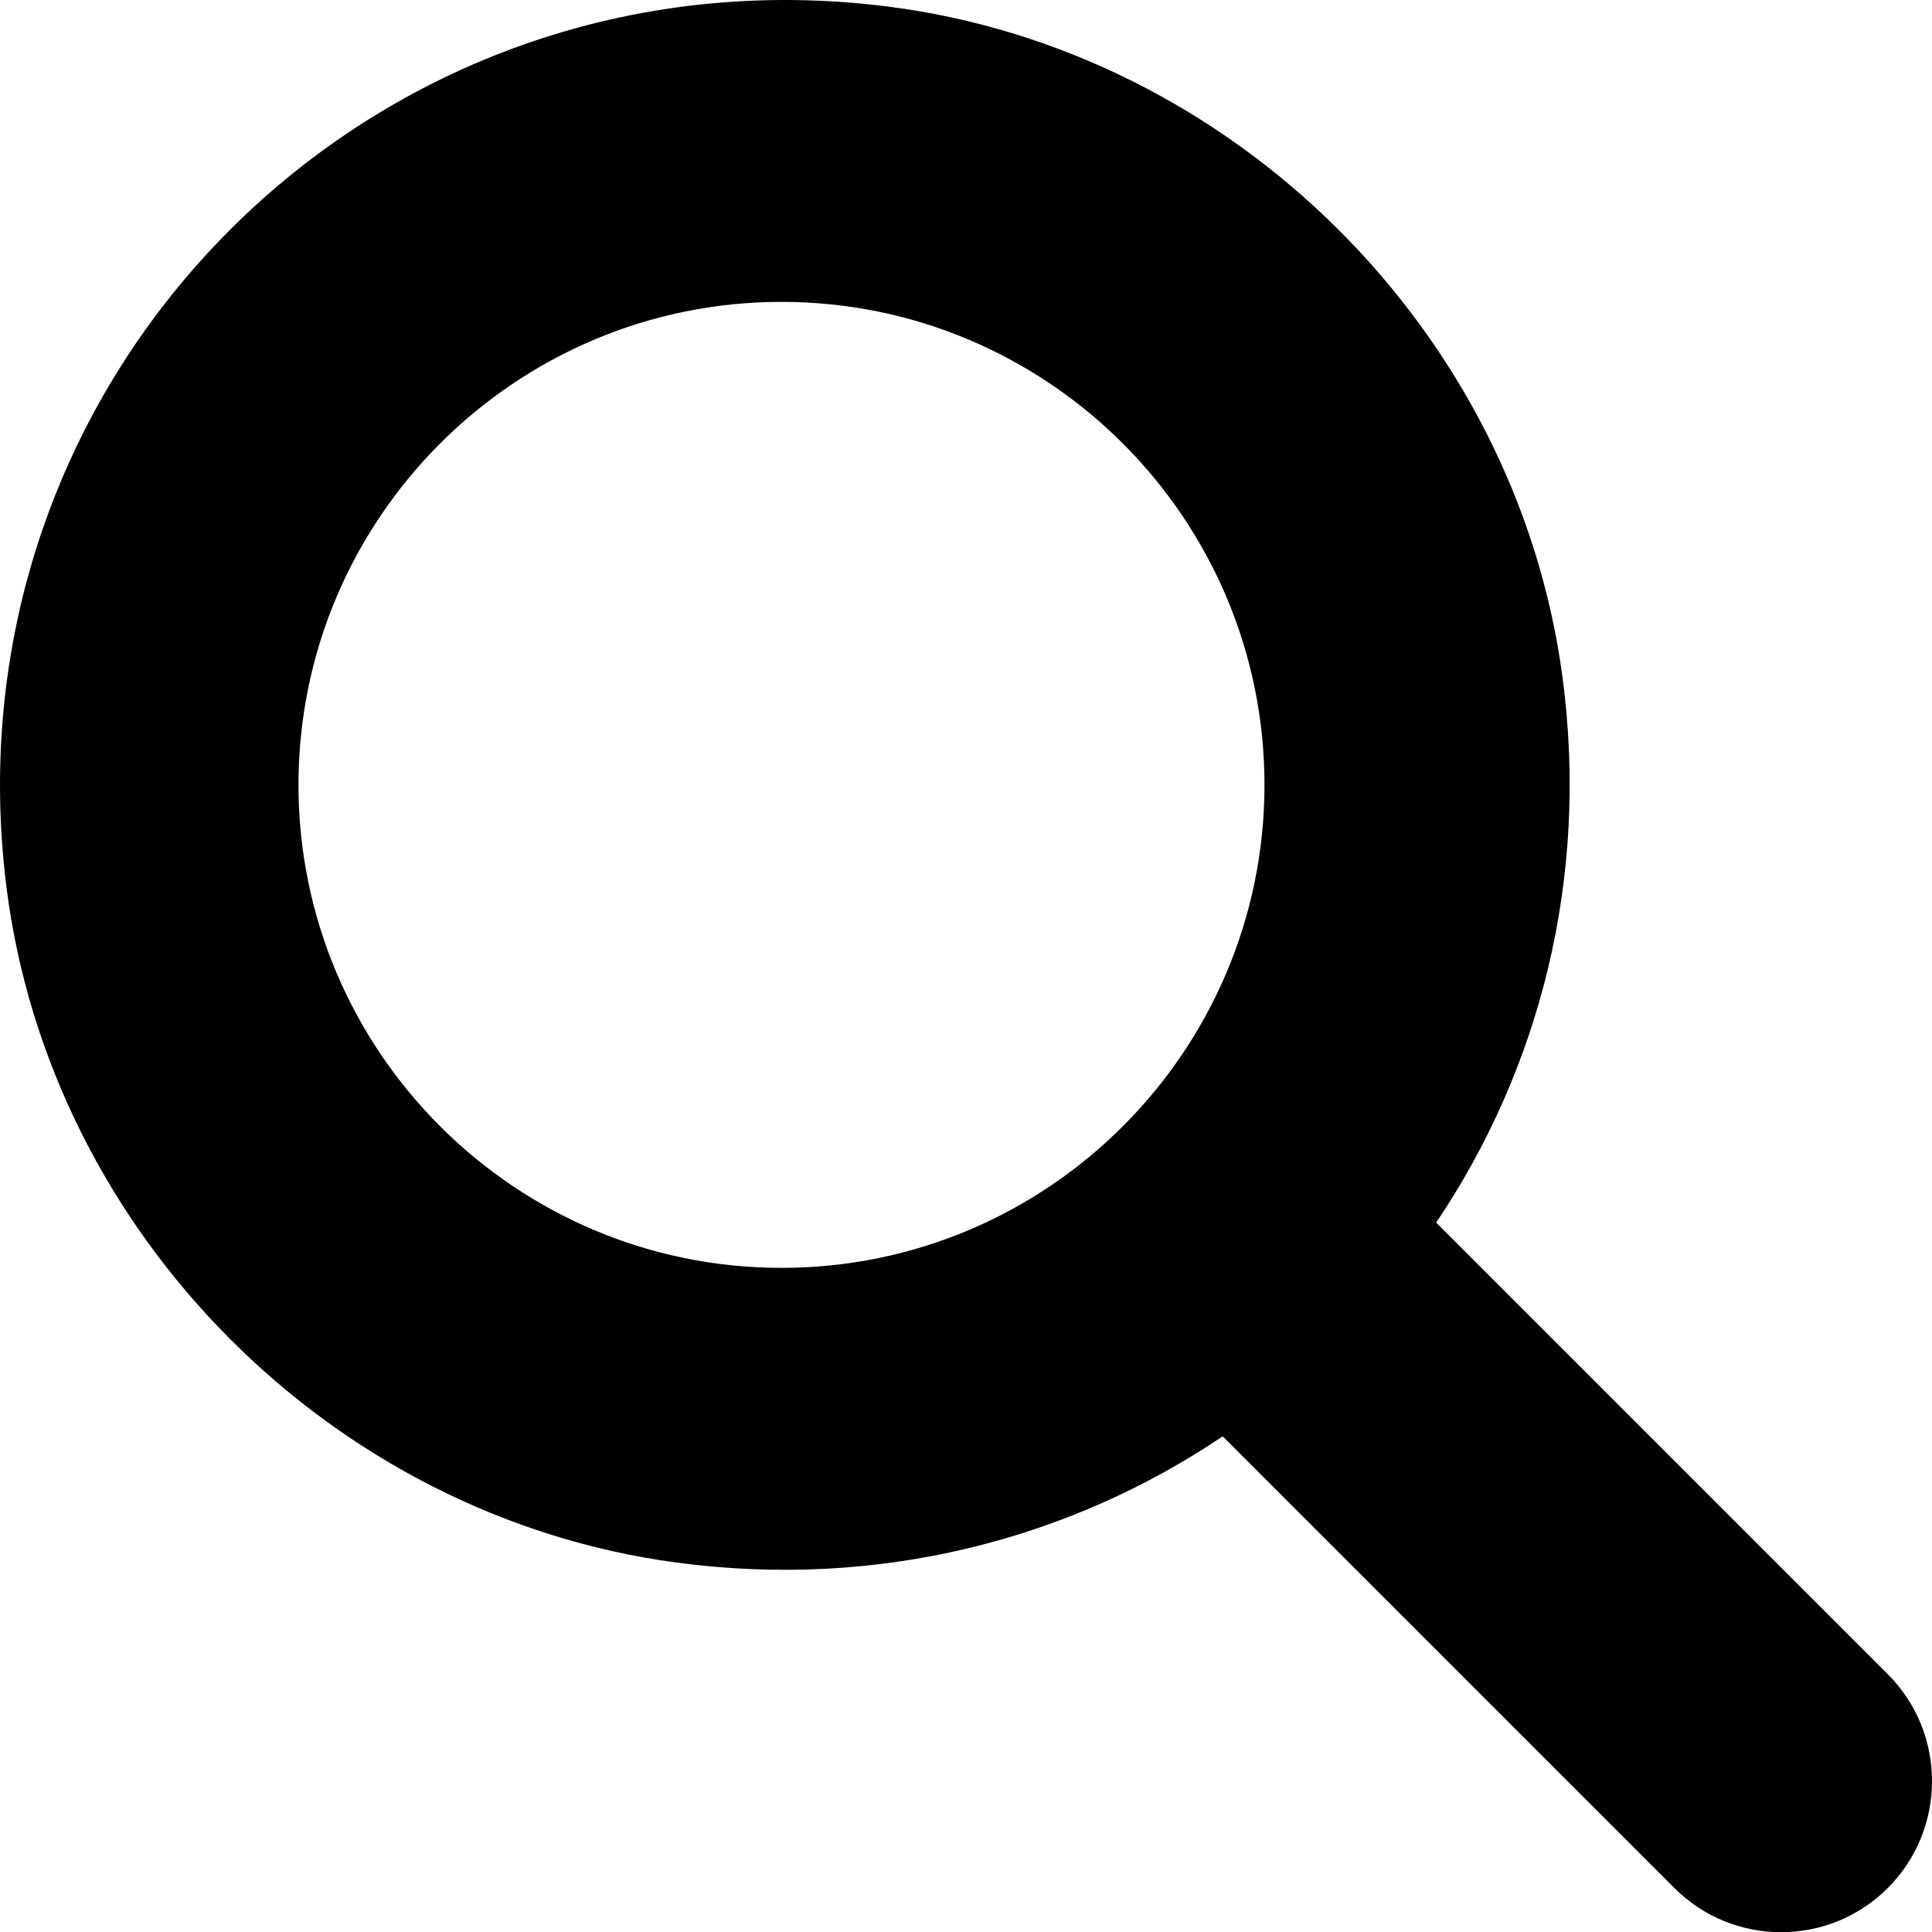
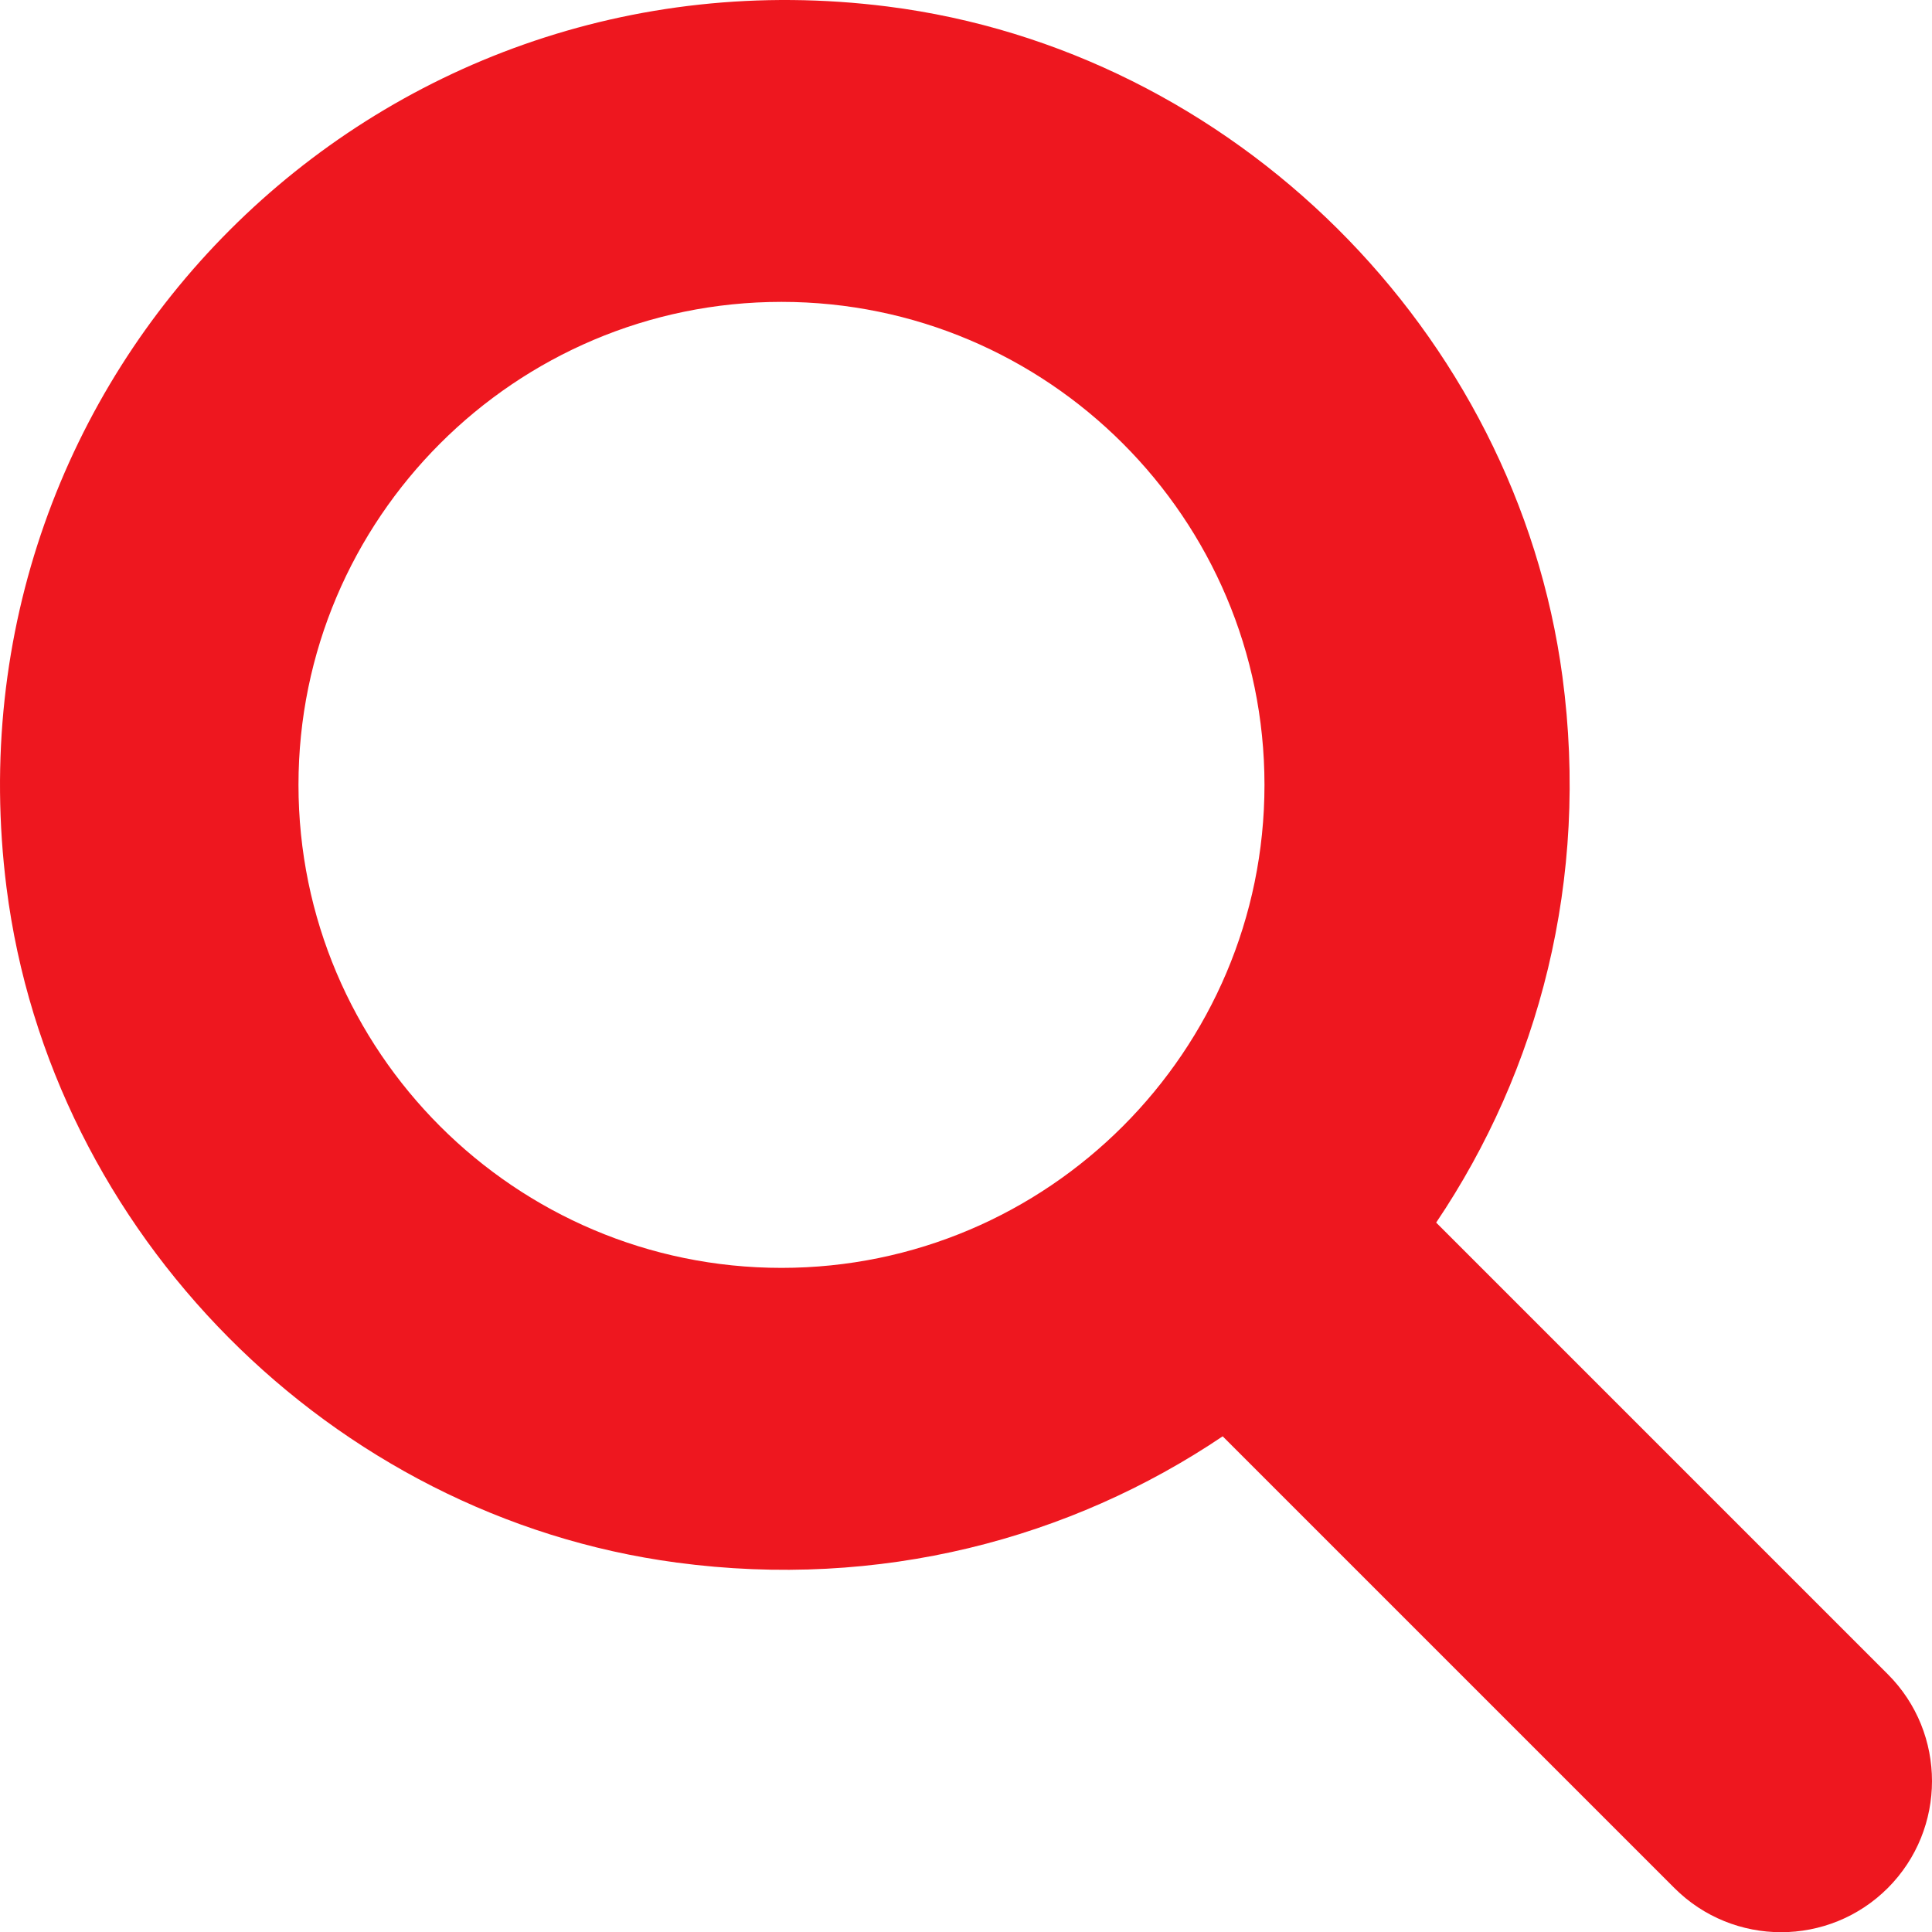
<svg xmlns="http://www.w3.org/2000/svg" viewBox="0 0 512 512">
-   <path d="M500.3 443.7l-119.7-119.7c27.22-40.41 40.65-90.9 33.46-144.7C401.8 87.79 326.8 13.32 235.2 1.723C99.01-15.51-15.51 99.01 1.724 235.2c11.6 91.64 86.08 166.7 177.6 178.9c53.8 7.189 104.3-6.236 144.7-33.46l119.7 119.7c15.62 15.62 40.95 15.62 56.57 0C515.9 484.7 515.9 459.3 500.3 443.7zM79.1 208c0-70.58 57.42-128 128-128s128 57.42 128 128c0 70.58-57.42 128-128 128S79.1 278.6 79.1 208z" />
+   <path fill="#ee171f" d="M500.3 443.7l-119.7-119.7c27.22-40.41 40.65-90.9 33.46-144.7C401.8 87.79 326.8 13.32 235.2 1.723C99.01-15.51-15.51 99.01 1.724 235.2c11.6 91.64 86.08 166.7 177.6 178.9c53.8 7.189 104.3-6.236 144.7-33.46l119.7 119.7c15.62 15.62 40.95 15.62 56.57 0C515.9 484.7 515.9 459.3 500.3 443.7zM79.1 208c0-70.58 57.42-128 128-128s128 57.42 128 128c0 70.58-57.42 128-128 128S79.1 278.6 79.1 208z" />
</svg>
